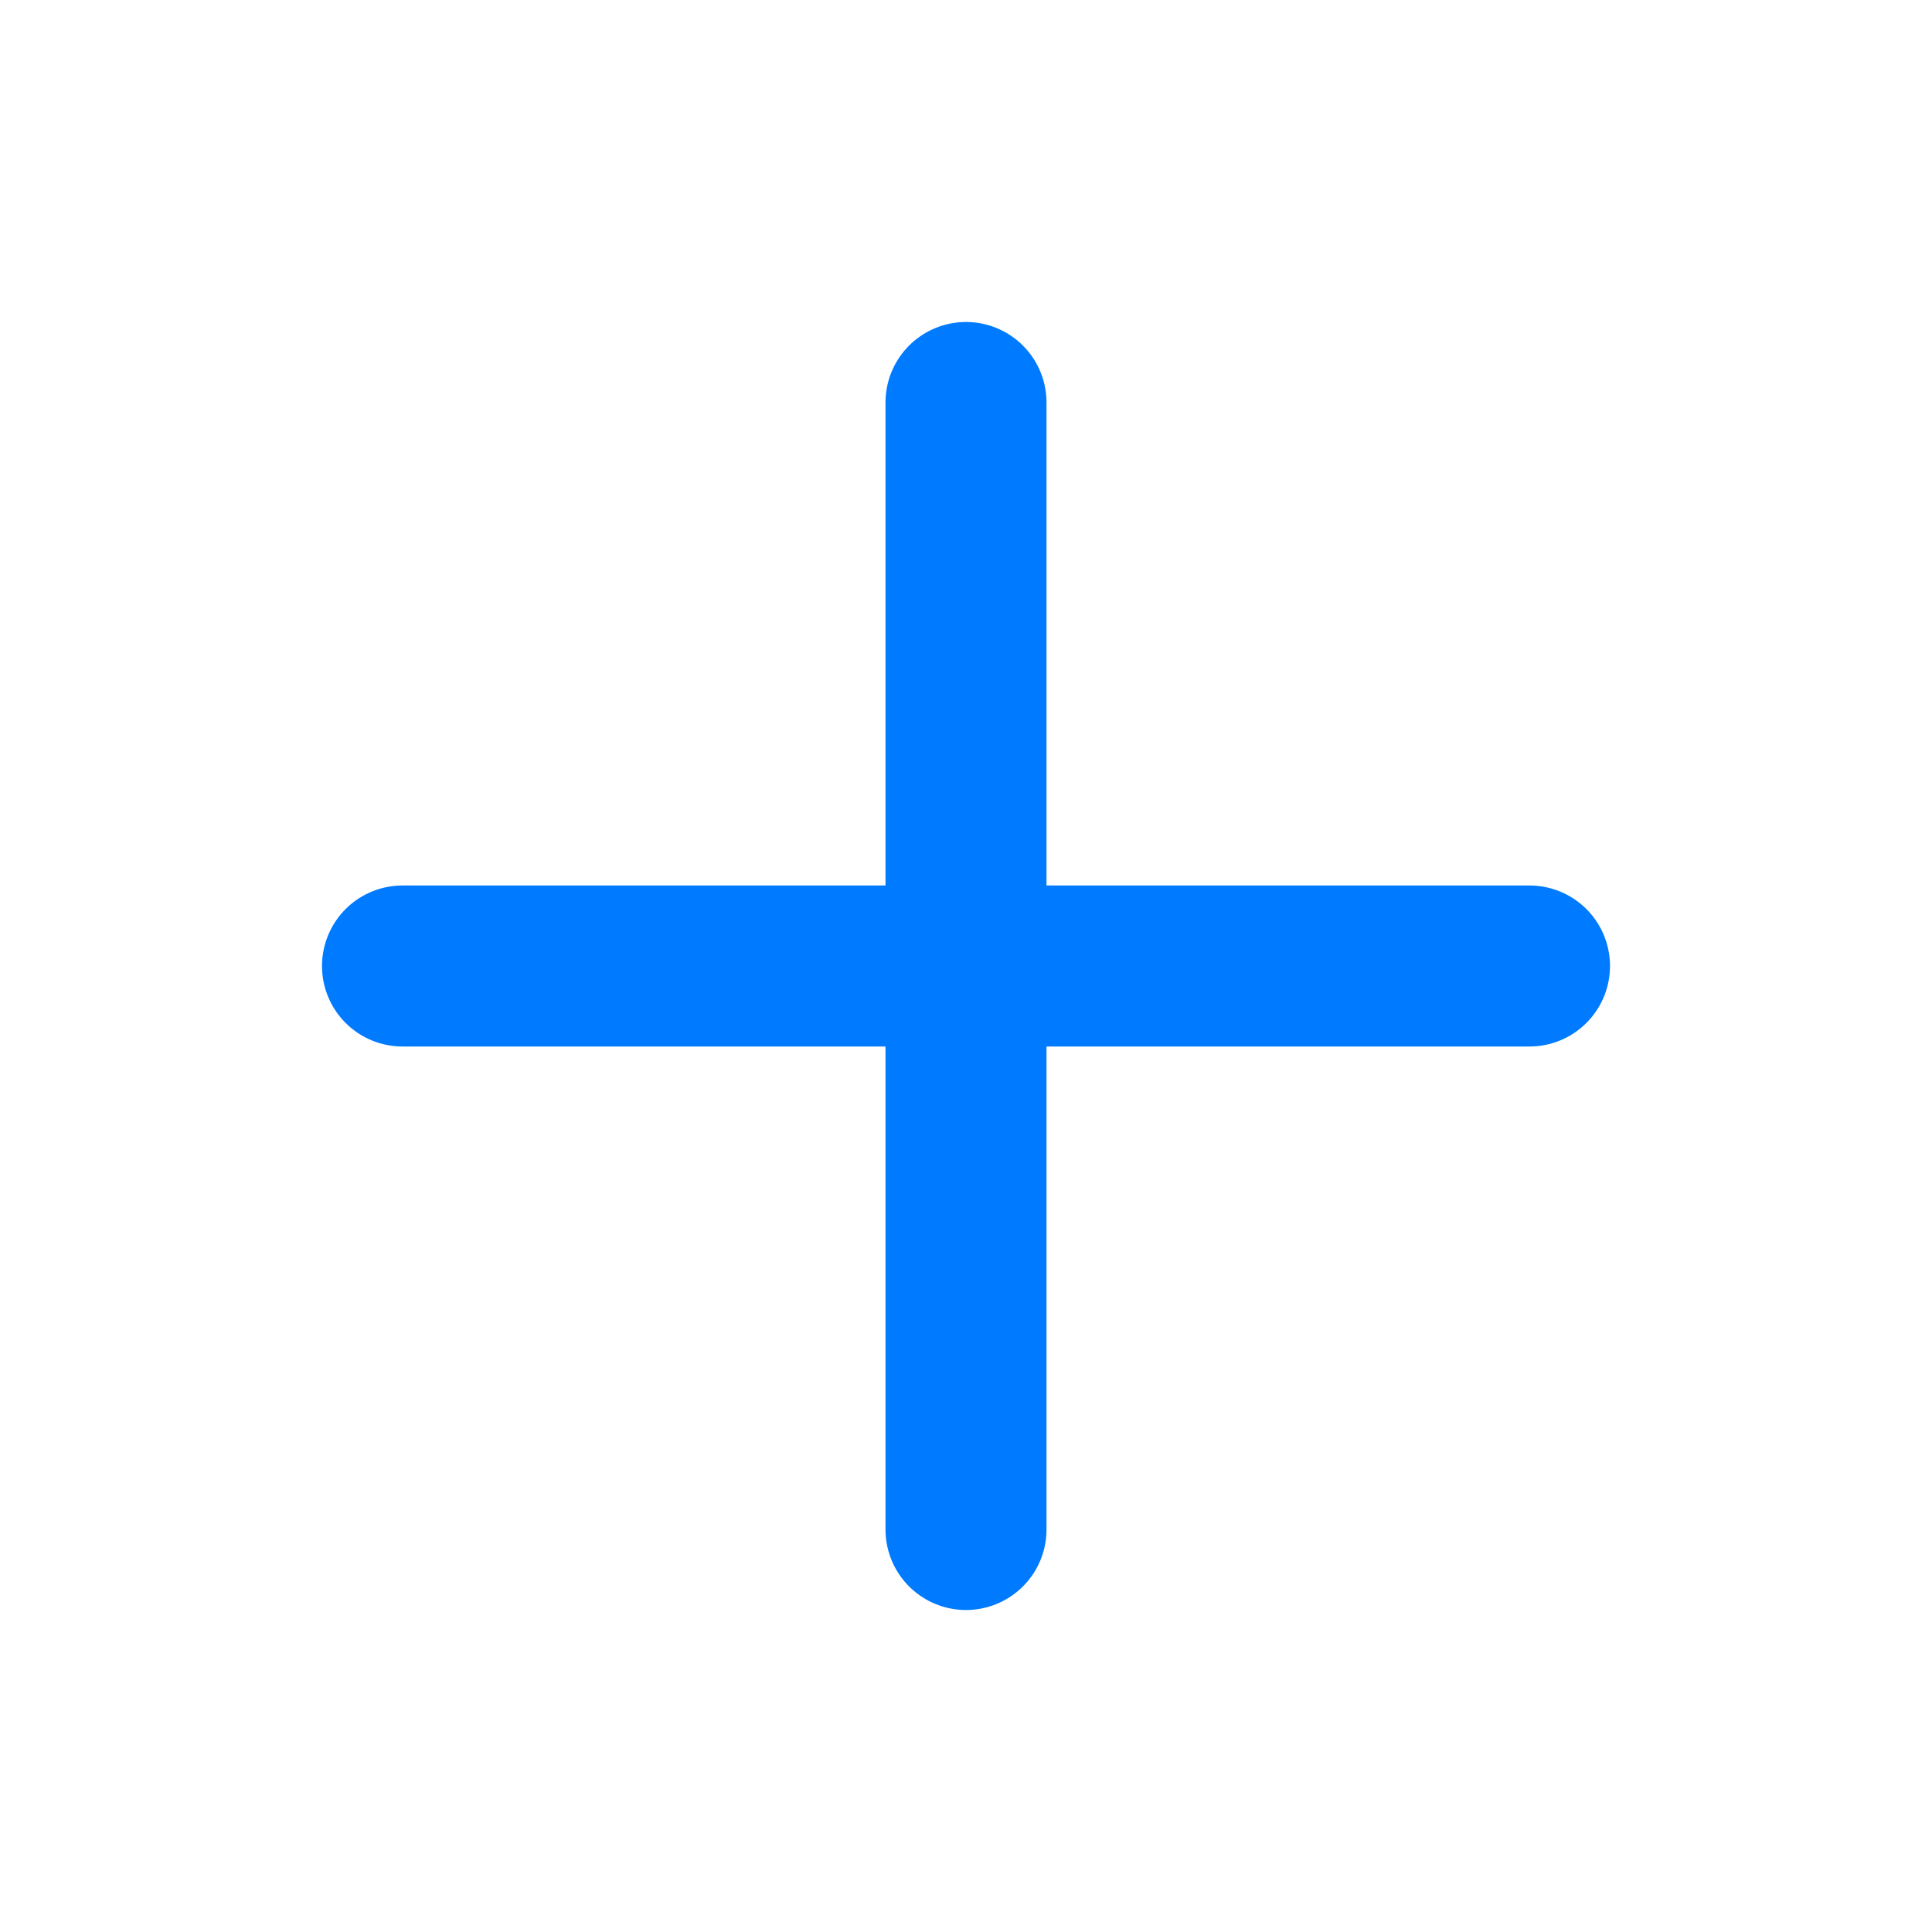
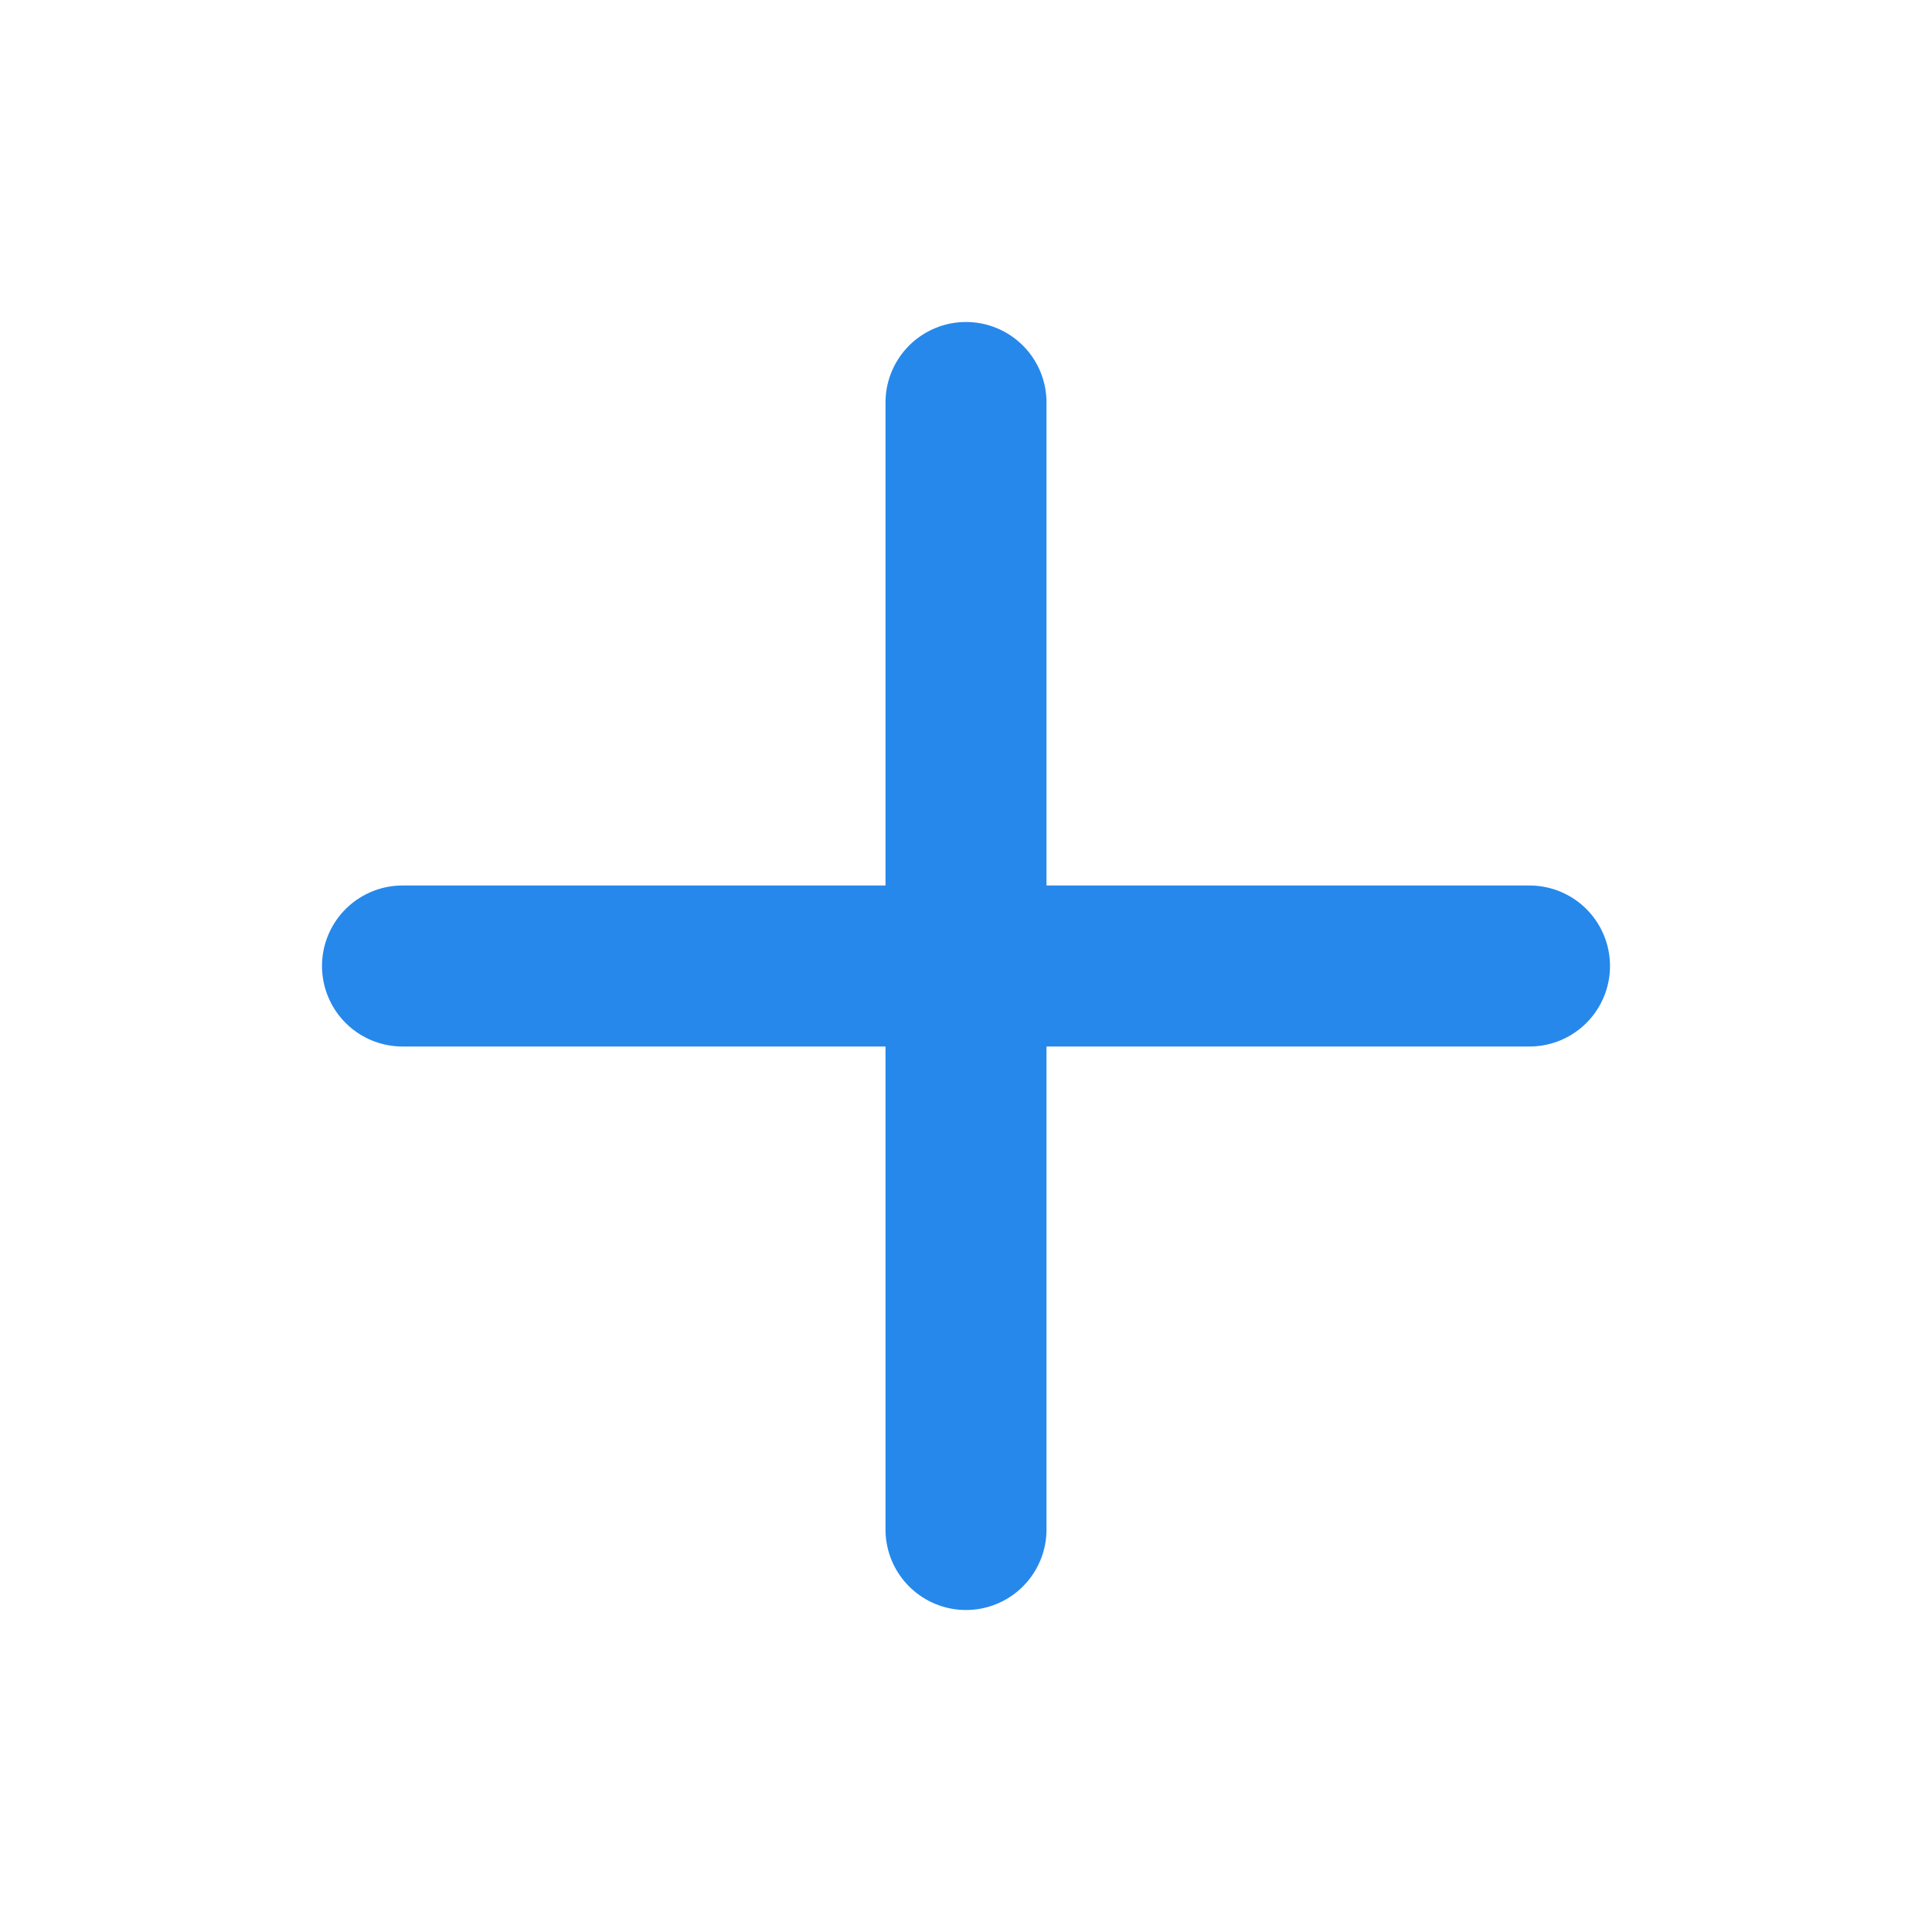
<svg xmlns="http://www.w3.org/2000/svg" aria-hidden="true" width="24" height="24" fill="none" viewBox="0 0 24 24">
-   <path stroke="#007aff" stroke-linecap="round" stroke-linejoin="round" stroke-width="2" d="M5 12h14m-7 7V5" />
+   <path stroke="#2688EB" stroke-linecap="round" stroke-linejoin="round" stroke-width="2" d="M5 12h14m-7 7V5" />
</svg>
